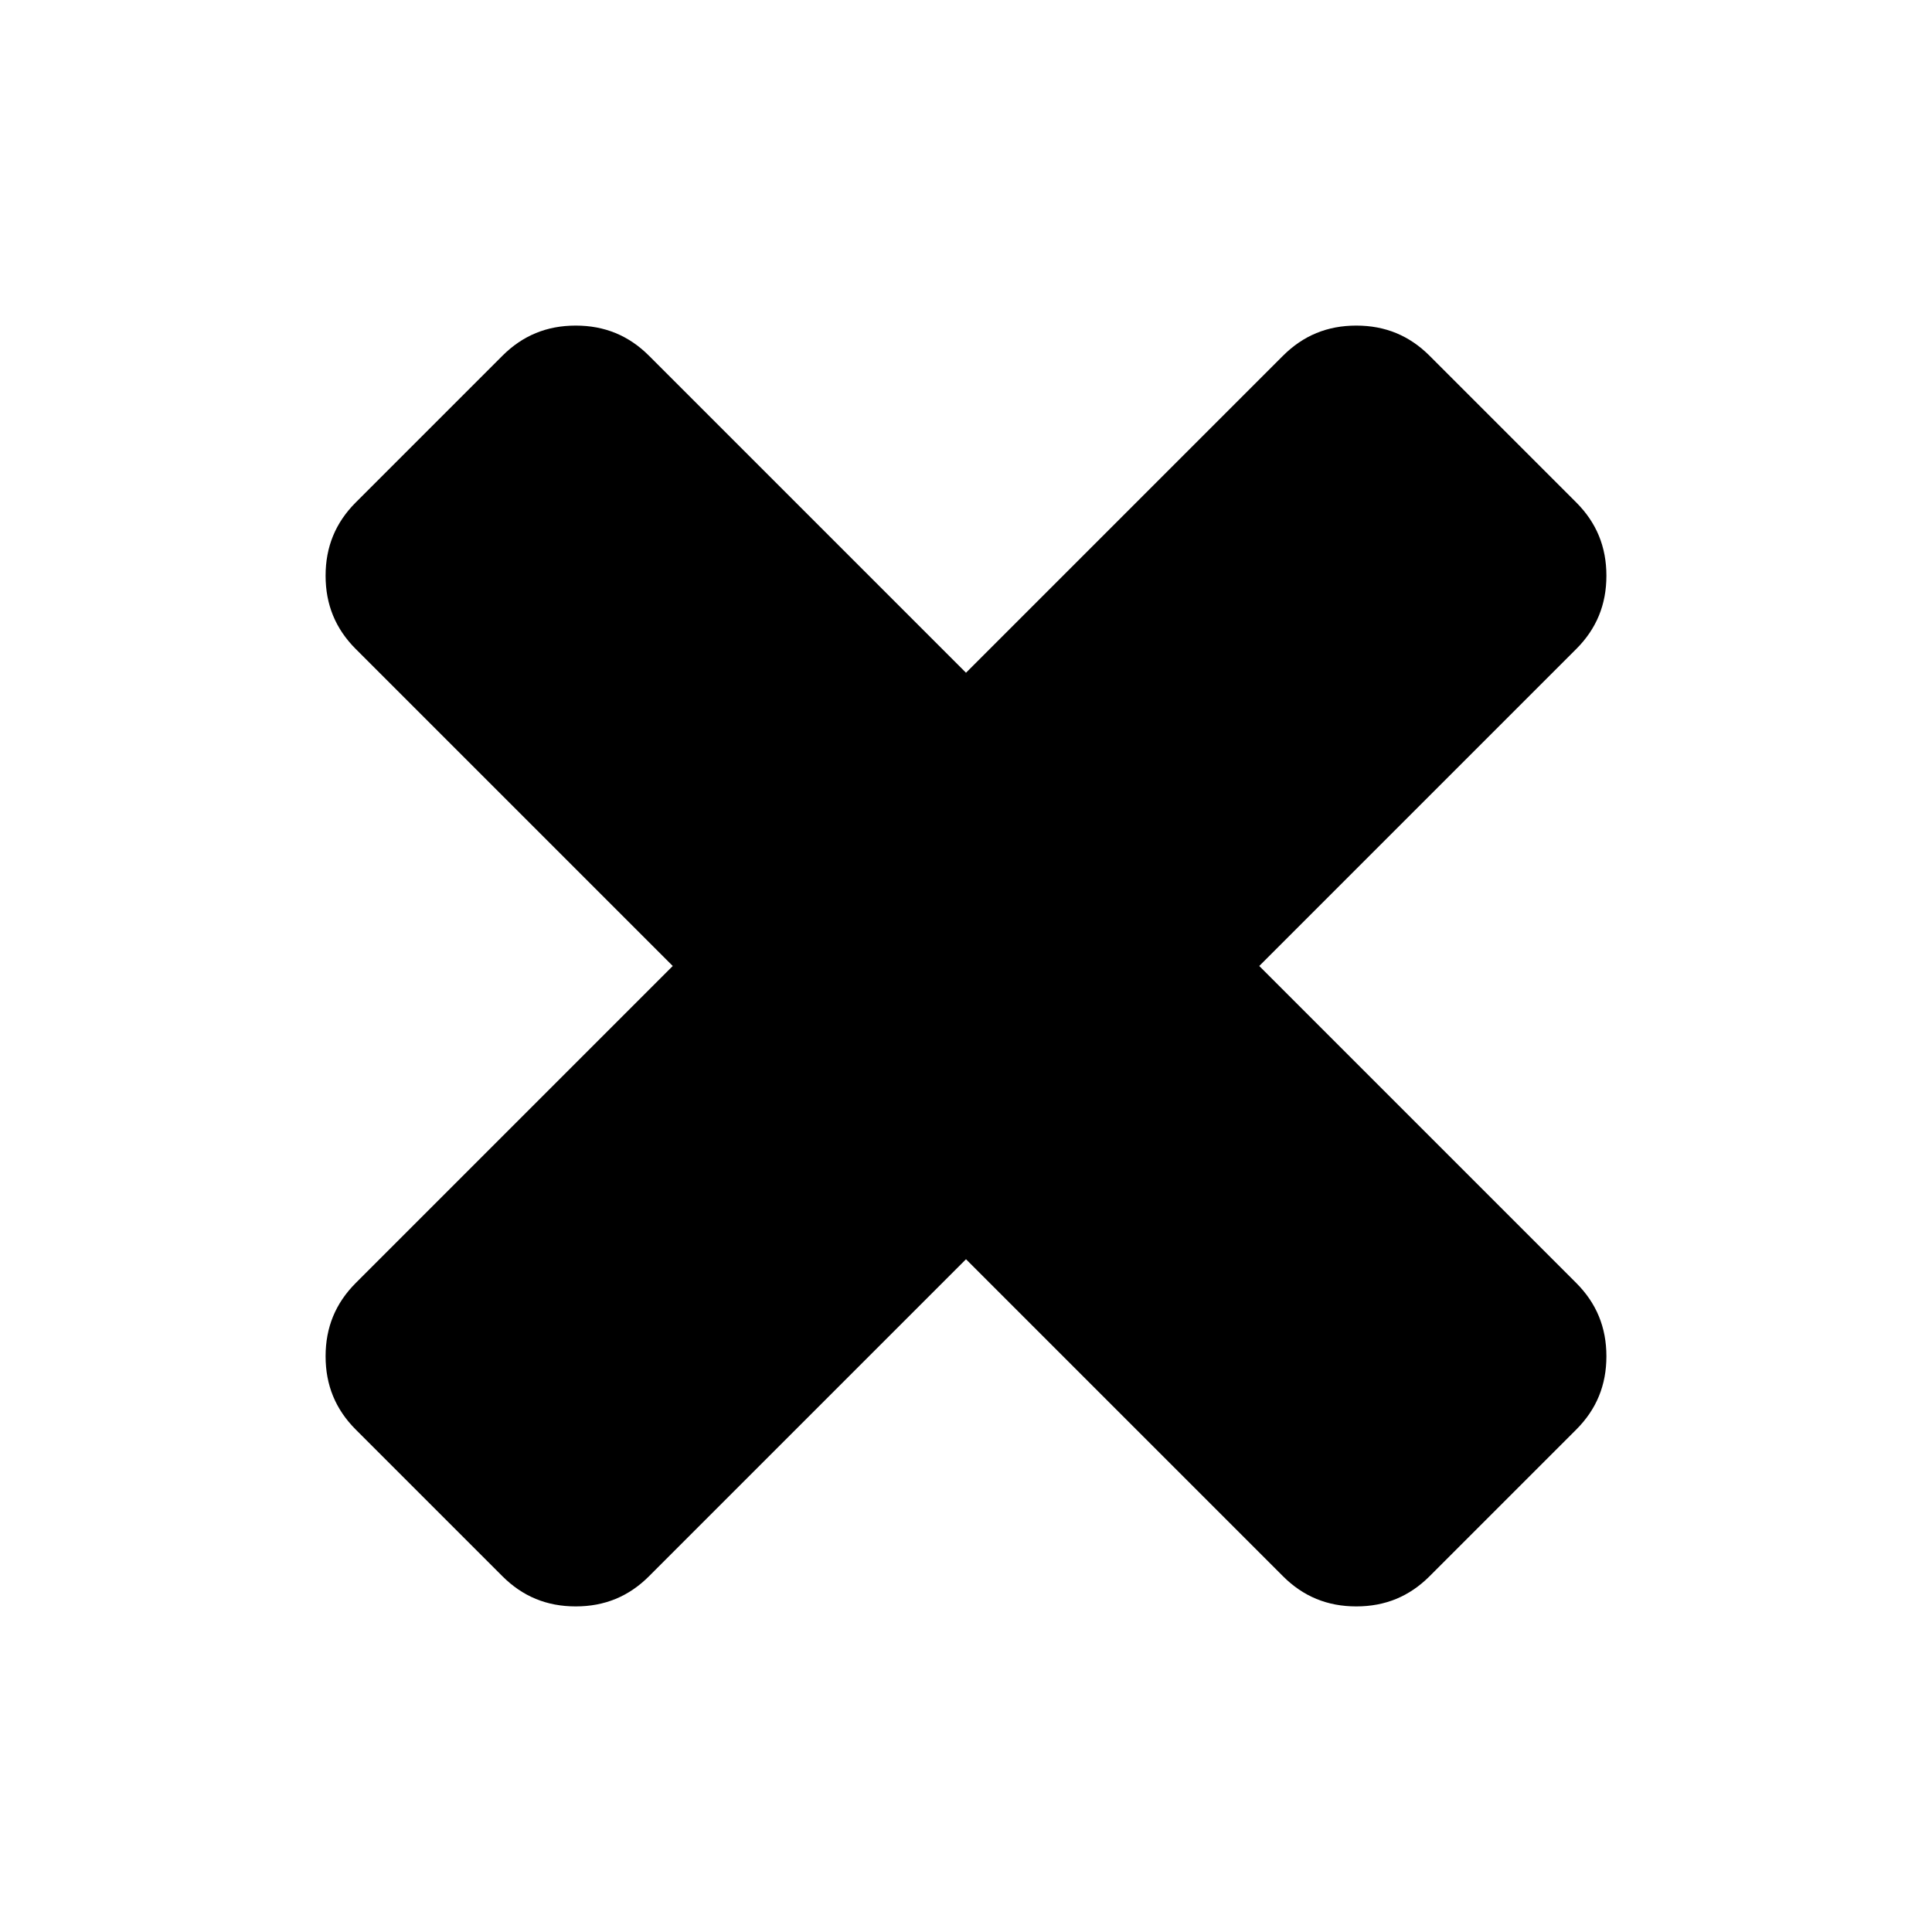
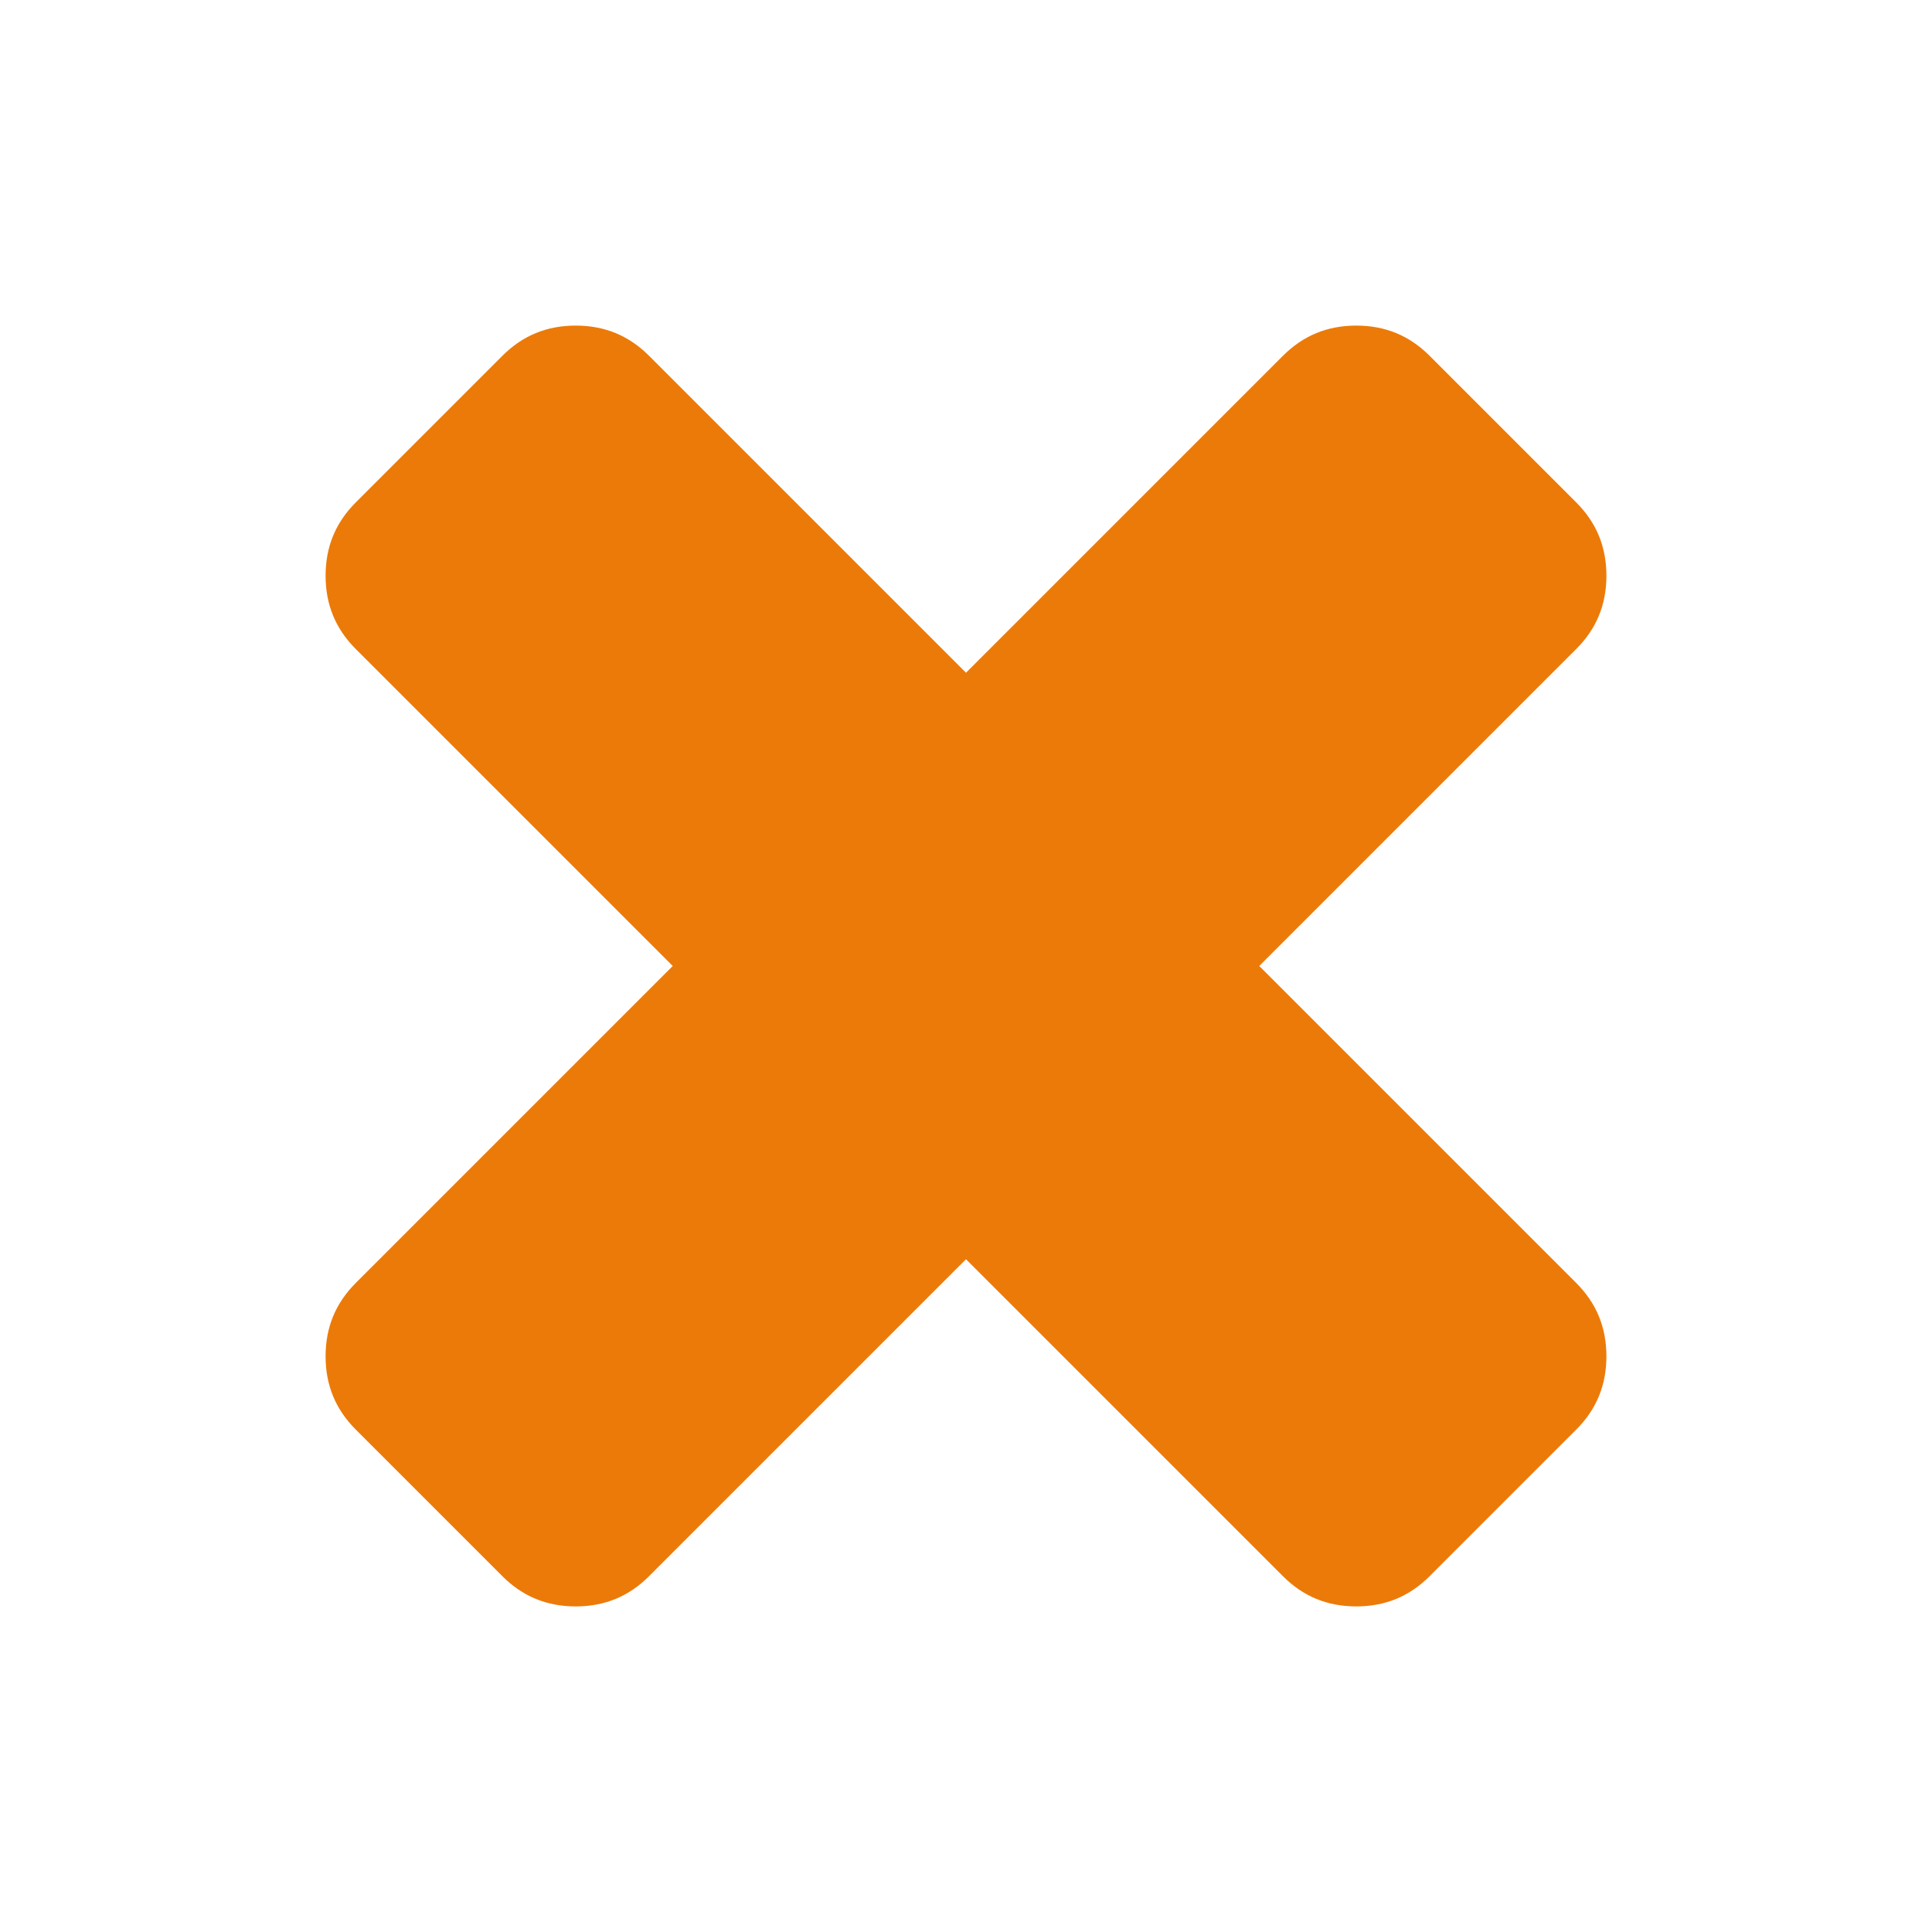
<svg xmlns="http://www.w3.org/2000/svg" version="1.1" id="gwExclusive" x="0px" y="0px" width="448px" height="448px" viewBox="0 0 448 448" style="enable-background:new 0 0 448 448;" xml:space="preserve">
  <style type="text/css">
	.st0{display:none;}
	.st1{display:inline;}
	.st2{opacity:0.3;fill:none;stroke:#449FDB;enable-background:new    ;}
	.st3{fill:none;stroke:#449FDB;}
+ 	.exclusive-svg-css { fill: #ec7a08; }
</style>
  <g id="Grid" class="st0">
    <g id="icomoon-ignore" class="st1">
      <line class="st2" x1="16" y1="0" x2="16" y2="448" />
      <line class="st3" x1="32" y1="0" x2="32" y2="448" />
      <line class="st2" x1="48" y1="0" x2="48" y2="448" />
      <line class="st3" x1="64" y1="0" x2="64" y2="448" />
      <line class="st2" x1="80" y1="0" x2="80" y2="448" />
      <line class="st3" x1="96" y1="0" x2="96" y2="448" />
      <line class="st2" x1="112" y1="0" x2="112" y2="448" />
      <line class="st3" x1="128" y1="0" x2="128" y2="448" />
      <line class="st2" x1="144" y1="0" x2="144" y2="448" />
      <line class="st3" x1="160" y1="0" x2="160" y2="448" />
      <line class="st2" x1="176" y1="0" x2="176" y2="448" />
      <line class="st3" x1="192" y1="0" x2="192" y2="448" />
      <line class="st2" x1="208" y1="0" x2="208" y2="448" />
      <line class="st3" x1="224" y1="0" x2="224" y2="448" />
      <line class="st2" x1="240" y1="0" x2="240" y2="448" />
      <line class="st3" x1="256" y1="0" x2="256" y2="448" />
      <line class="st2" x1="272" y1="0" x2="272" y2="448" />
      <line class="st3" x1="288" y1="0" x2="288" y2="448" />
      <line class="st2" x1="304" y1="0" x2="304" y2="448" />
      <line class="st3" x1="320" y1="0" x2="320" y2="448" />
      <line class="st2" x1="336" y1="0" x2="336" y2="448" />
      <line class="st3" x1="352" y1="0" x2="352" y2="448" />
      <line class="st2" x1="368" y1="0" x2="368" y2="448" />
      <line class="st3" x1="384" y1="0" x2="384" y2="448" />
      <line class="st2" x1="400" y1="0" x2="400" y2="448" />
      <line class="st3" x1="416" y1="0" x2="416" y2="448" />
      <line class="st2" x1="432" y1="0" x2="432" y2="448" />
      <line class="st2" x1="0" y1="16" x2="448" y2="16" />
      <line class="st3" x1="0" y1="32" x2="448" y2="32" />
      <line class="st2" x1="0" y1="48" x2="448" y2="48" />
      <line class="st3" x1="0" y1="64" x2="448" y2="64" />
      <line class="st2" x1="0" y1="80" x2="448" y2="80" />
      <line class="st3" x1="0" y1="96" x2="448" y2="96" />
      <line class="st2" x1="0" y1="112" x2="448" y2="112" />
      <line class="st3" x1="0" y1="128" x2="448" y2="128" />
      <line class="st2" x1="0" y1="144" x2="448" y2="144" />
      <line class="st3" x1="0" y1="160" x2="448" y2="160" />
      <line class="st2" x1="0" y1="176" x2="448" y2="176" />
      <line class="st3" x1="0" y1="192" x2="448" y2="192" />
      <line class="st2" x1="0" y1="208" x2="448" y2="208" />
      <line class="st3" x1="0" y1="224" x2="448" y2="224" />
      <line class="st2" x1="0" y1="240" x2="448" y2="240" />
      <line class="st3" x1="0" y1="256" x2="448" y2="256" />
      <line class="st2" x1="0" y1="272" x2="448" y2="272" />
      <line class="st3" x1="0" y1="288" x2="448" y2="288" />
      <line class="st2" x1="0" y1="304" x2="448" y2="304" />
      <line class="st3" x1="0" y1="320" x2="448" y2="320" />
      <line class="st2" x1="0" y1="336" x2="448" y2="336" />
      <line class="st3" x1="0" y1="352" x2="448" y2="352" />
      <line class="st2" x1="0" y1="368" x2="448" y2="368" />
      <line class="st3" x1="0" y1="384" x2="448" y2="384" />
      <line class="st2" x1="0" y1="400" x2="448" y2="400" />
      <line class="st3" x1="0" y1="416" x2="448" y2="416" />
      <line class="st2" x1="0" y1="432" x2="448" y2="432" />
    </g>
  </g>
  <g id="icomoon-ignore_1_" class="st0">
</g>
  <g>
-     <path d="M372.5,314.5c0,6.7-2.3,12.3-7,17l-34,34c-4.7,4.7-10.3,7-17,7s-12.3-2.3-17-7L224,292l-73.5,73.5c-4.7,4.7-10.3,7-17,7   s-12.3-2.3-17-7l-34-34c-4.7-4.7-7-10.3-7-17s2.3-12.3,7-17L156,224l-73.5-73.5c-4.7-4.7-7-10.3-7-17s2.3-12.3,7-17l34-34   c4.7-4.7,10.3-7,17-7s12.3,2.3,17,7L224,156l73.5-73.5c4.7-4.7,10.3-7,17-7s12.3,2.3,17,7l34,34c4.7,4.7,7,10.3,7,17   s-2.3,12.3-7,17L292,224l73.5,73.5C370.2,302.2,372.5,307.8,372.5,314.5z" />
+     <path id="Icon" class="exclusive-svg-css" d="M372.5,314.5c0,6.7-2.3,12.3-7,17l-34,34c-4.7,4.7-10.3,7-17,7s-12.3-2.3-17-7L224,292l-73.5,73.5c-4.7,4.7-10.3,7-17,7   s-12.3-2.3-17-7l-34-34c-4.7-4.7-7-10.3-7-17s2.3-12.3,7-17L156,224l-73.5-73.5c-4.7-4.7-7-10.3-7-17s2.3-12.3,7-17l34-34   c4.7-4.7,10.3-7,17-7s12.3,2.3,17,7L224,156l73.5-73.5c4.7-4.7,10.3-7,17-7s12.3,2.3,17,7l34,34c4.7,4.7,7,10.3,7,17   s-2.3,12.3-7,17L292,224l73.5,73.5C370.2,302.2,372.5,307.8,372.5,314.5z" />
  </g>
</svg>
